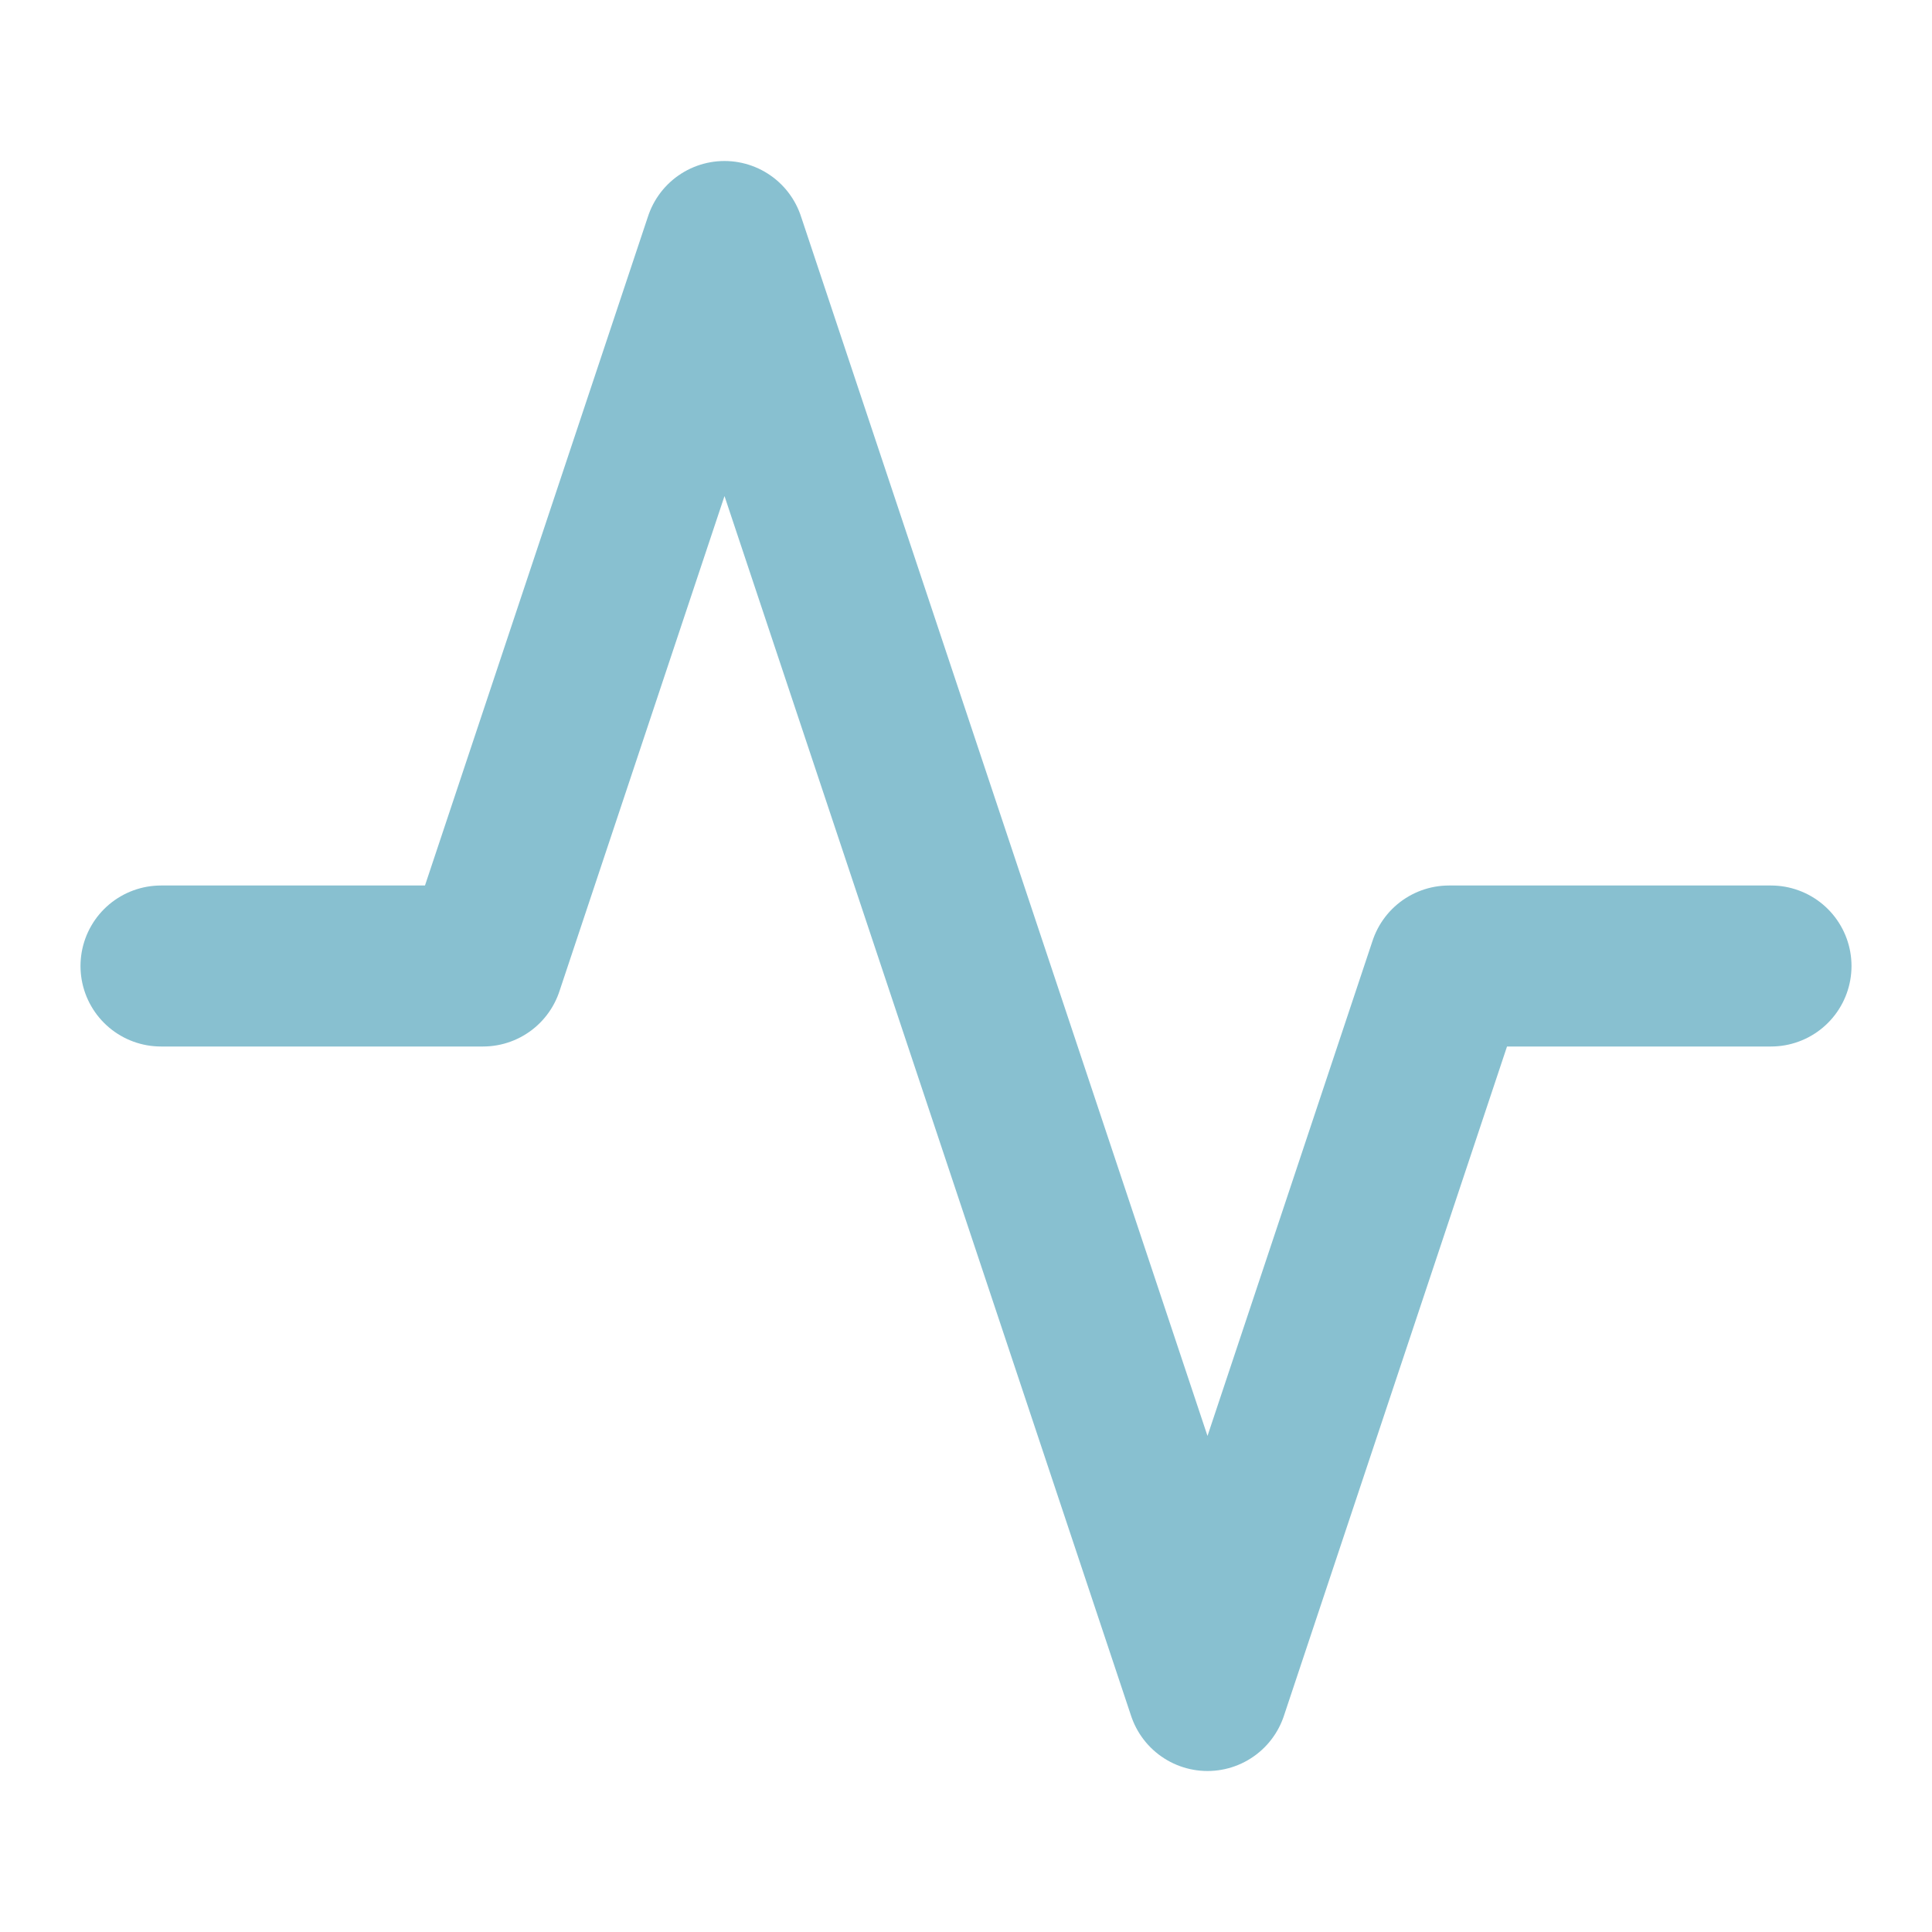
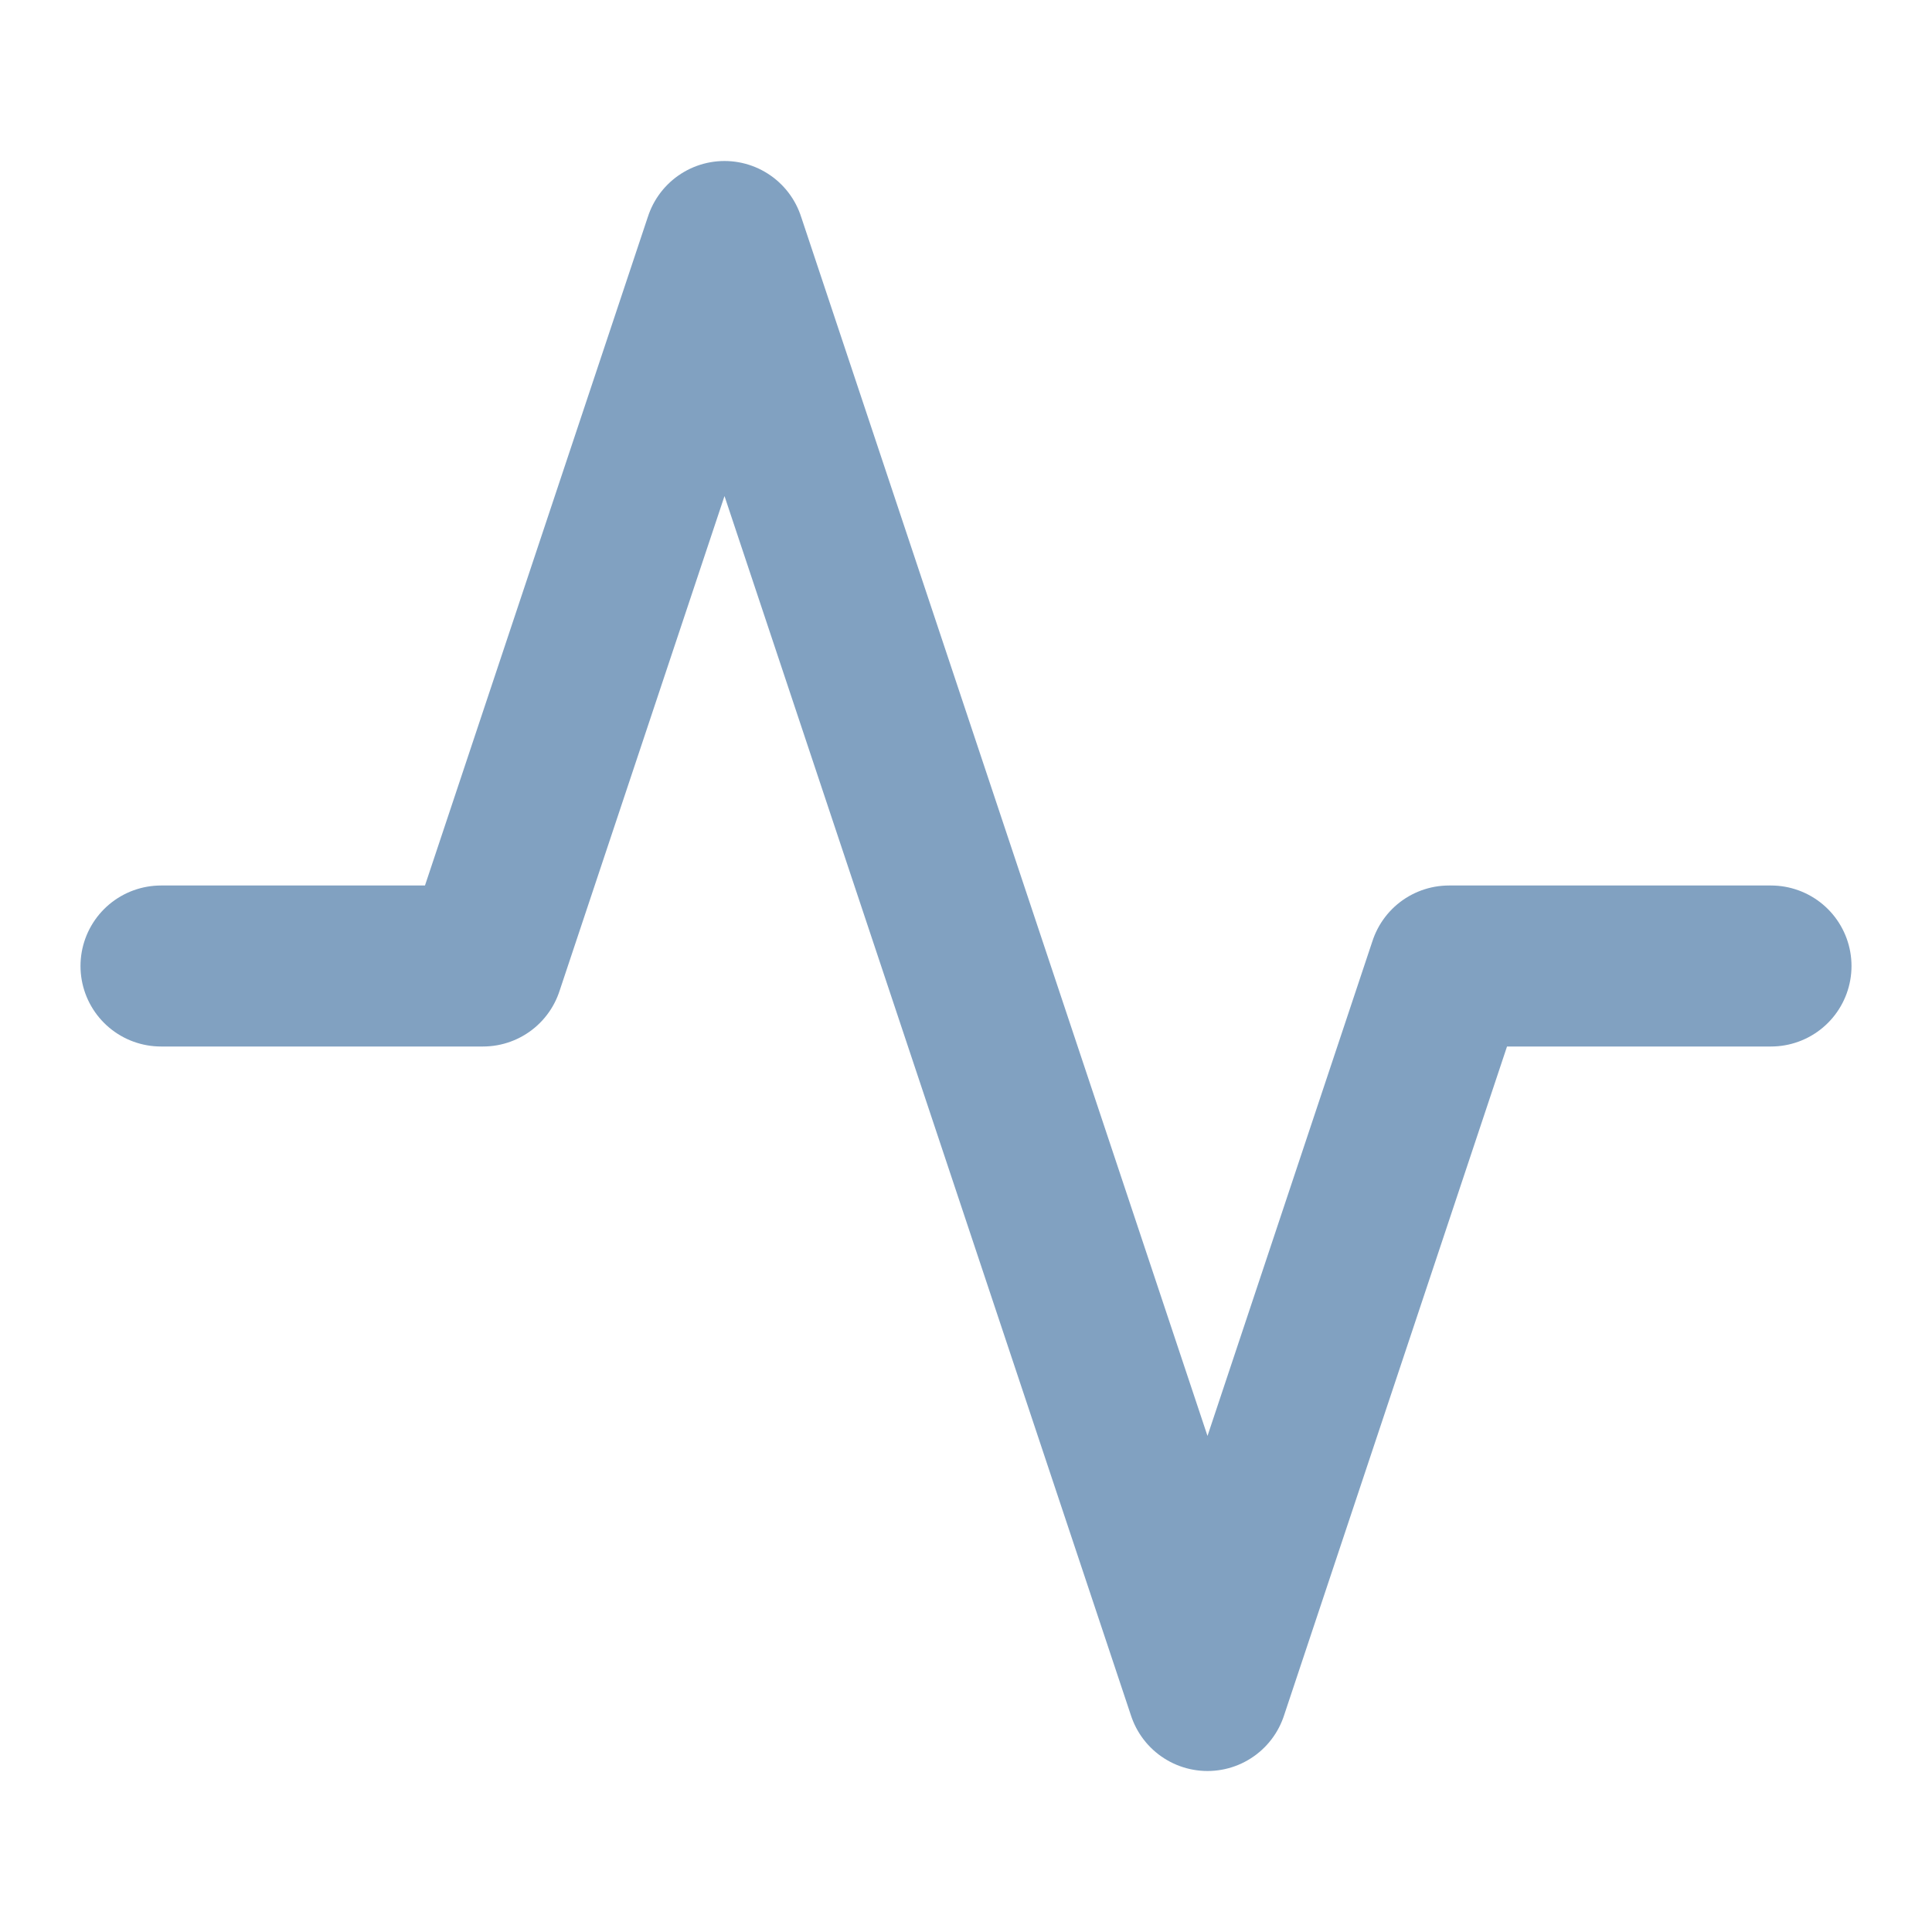
- <svg xmlns="http://www.w3.org/2000/svg" width="24" height="24" viewBox="0 0 24 24" fill="none" stroke="#88c0d0" stroke-width="2" stroke-linecap="round" stroke-linejoin="round">
+ <svg xmlns="http://www.w3.org/2000/svg" width="24" height="24" viewBox="0 0 24 24" fill="none" stroke="#81a1c1" stroke-width="2" stroke-linecap="round" stroke-linejoin="round">
  <polyline points="22 12 18 12 15 21 9 3 6 12 2 12" />
</svg>
